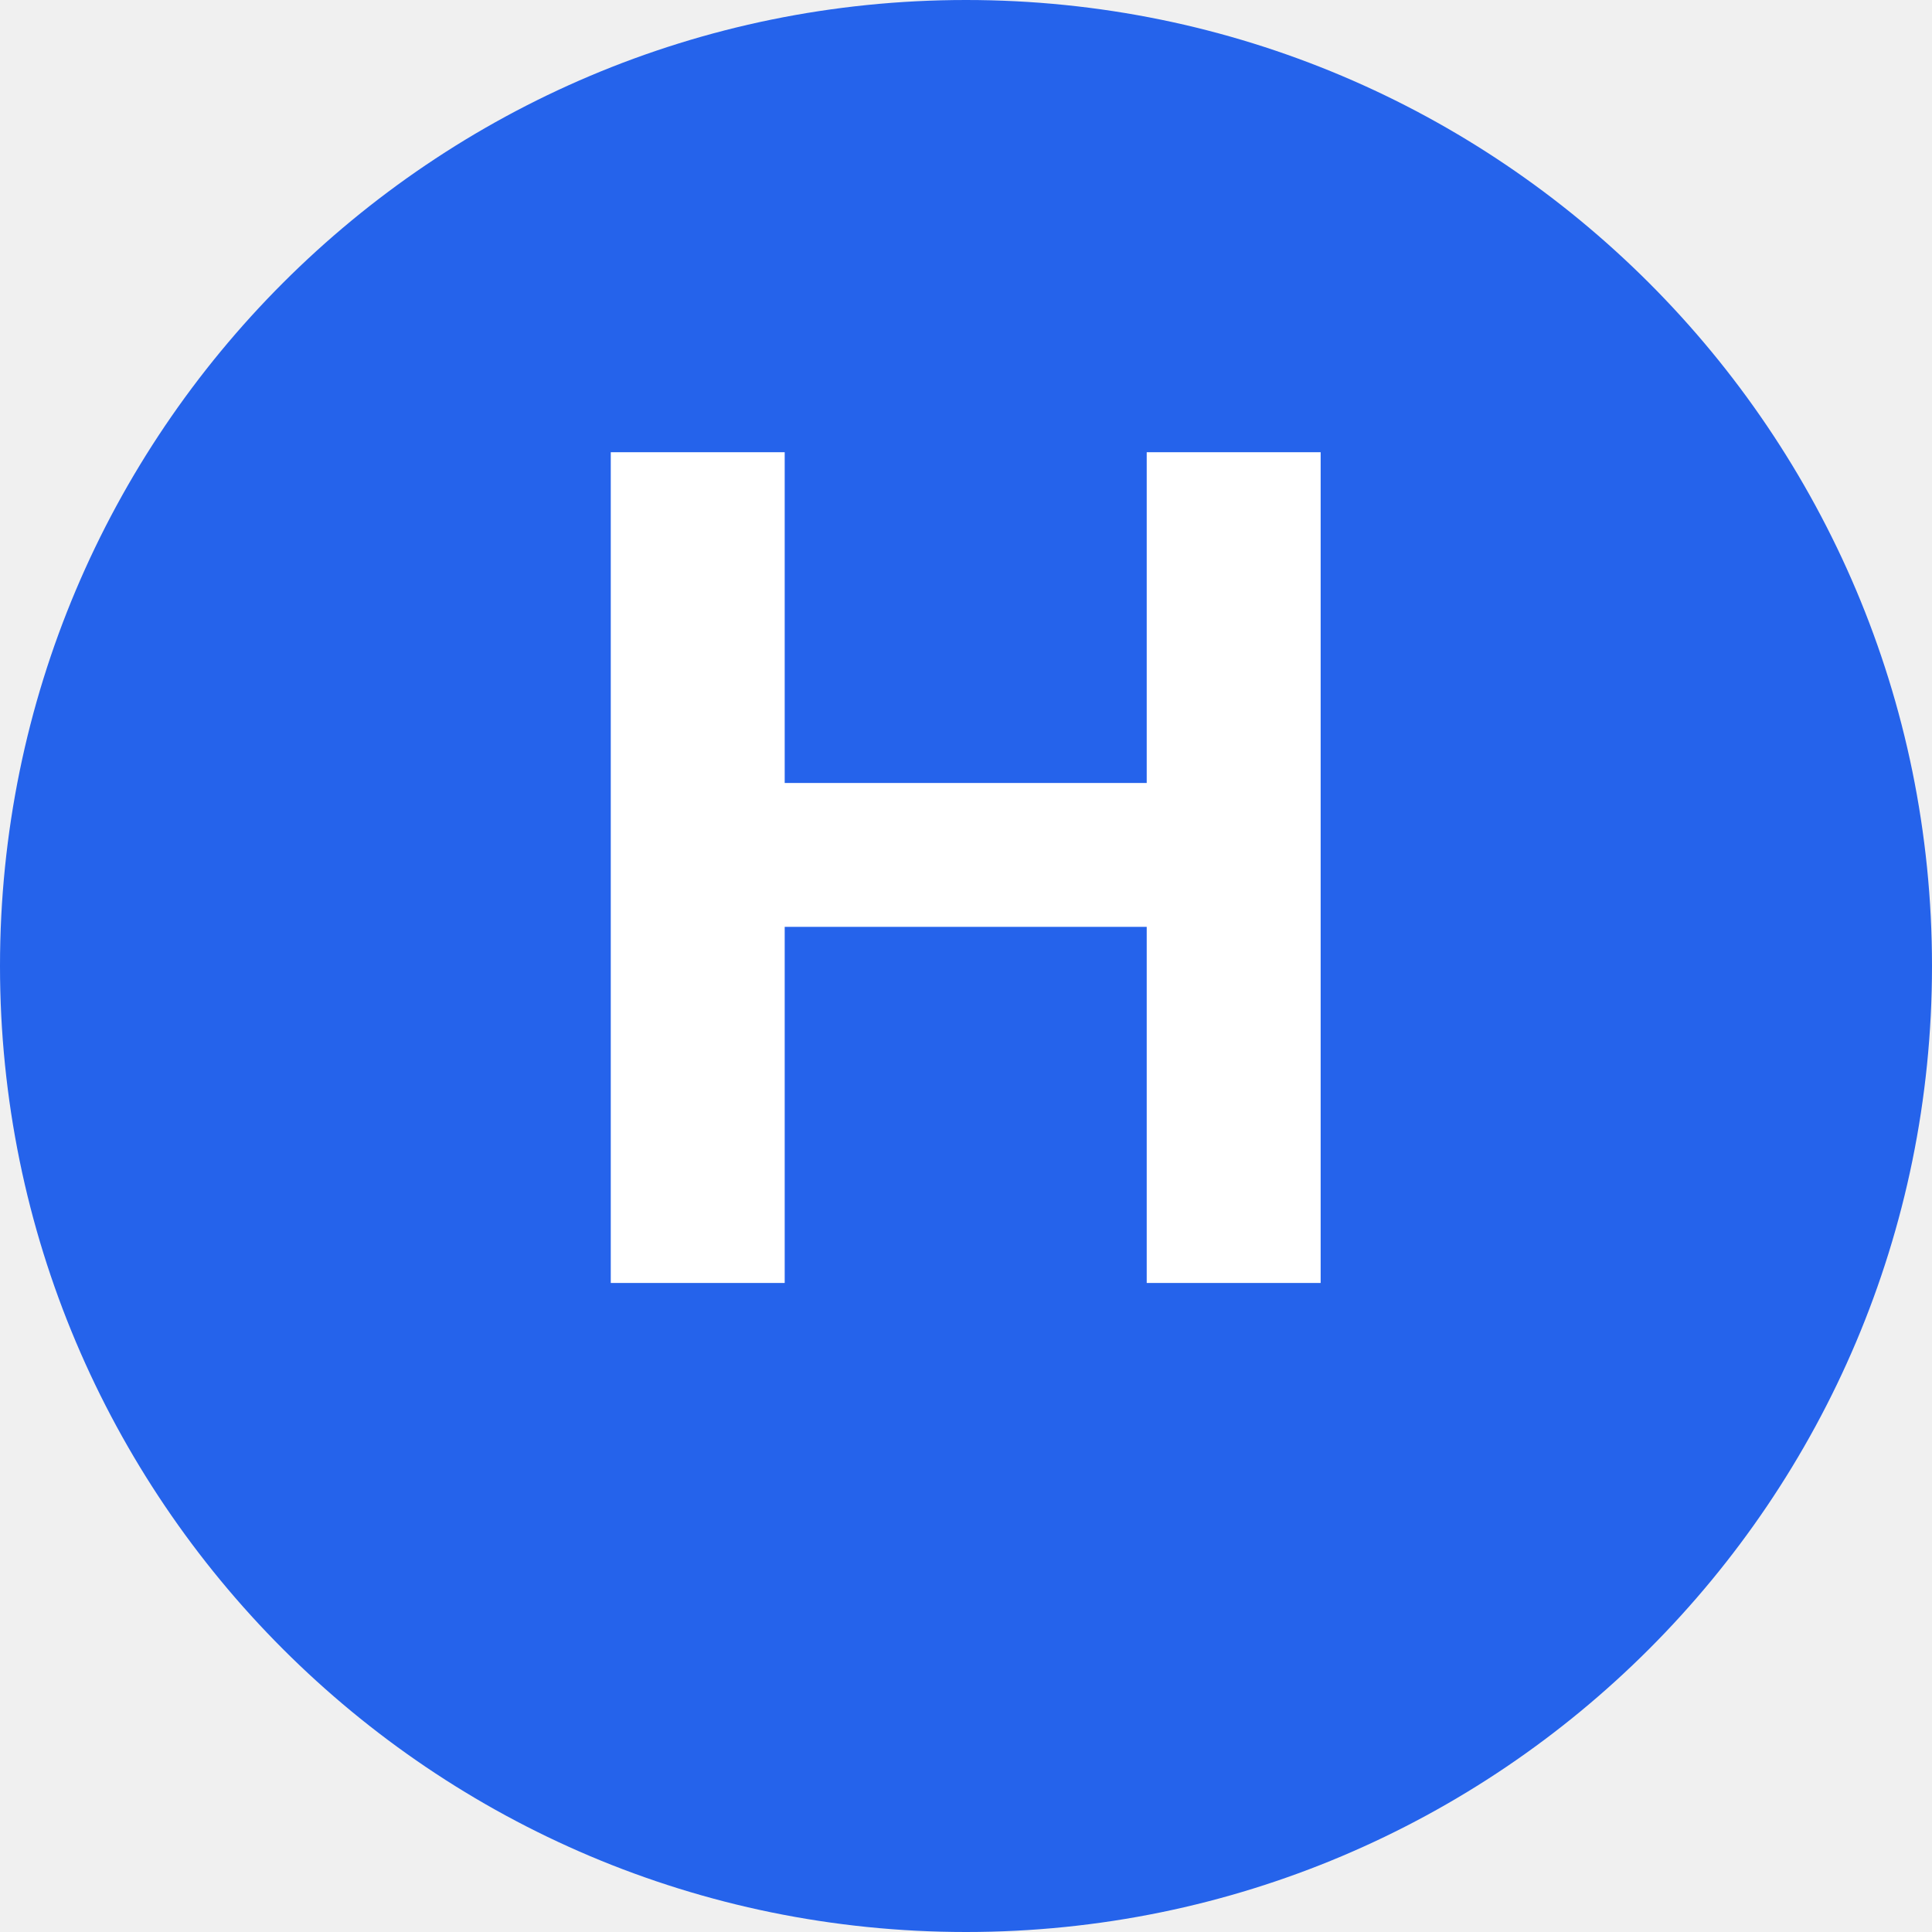
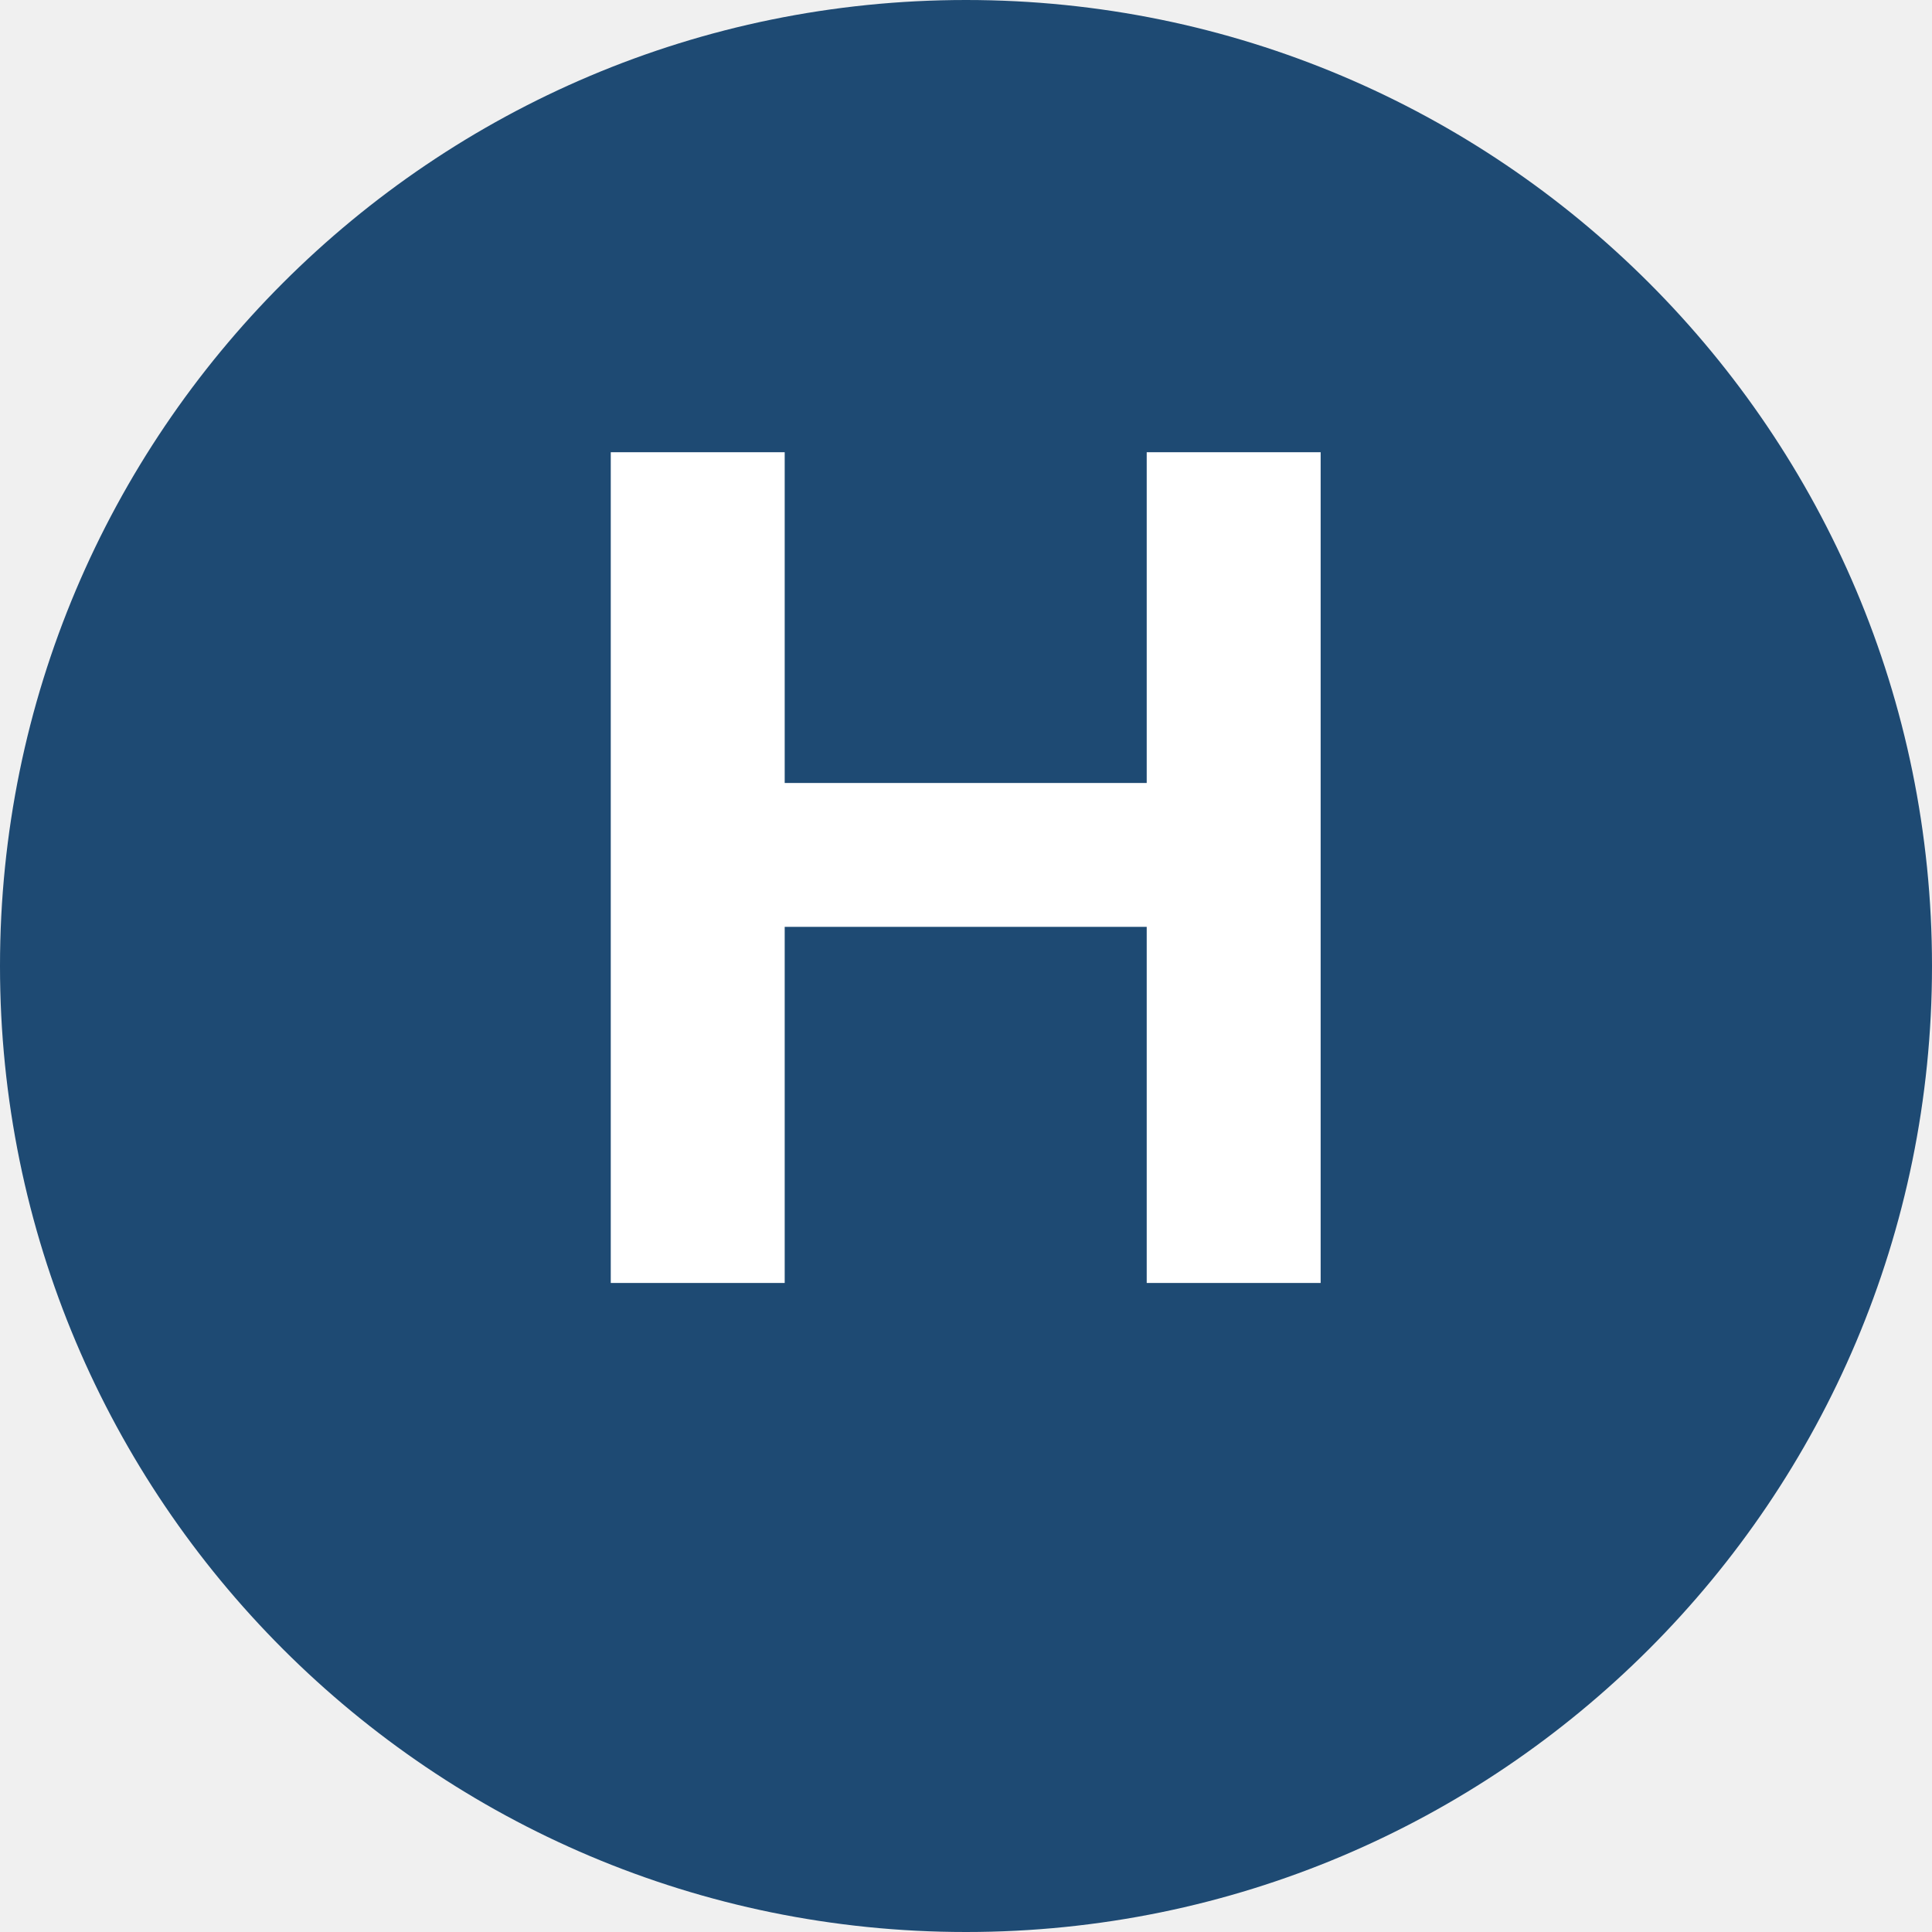
<svg xmlns="http://www.w3.org/2000/svg" viewBox="0 0 512 512">
-   <circle cx="256" cy="256" r="256" fill="#2563eb" />
+   <circle cx="256" cy="256" r="256" fill="#1E4A73" />
  <text x="256" y="340" font-family="system-ui, Arial, sans-serif" font-size="320" font-weight="700" fill="white" text-anchor="middle">H</text>
</svg>
